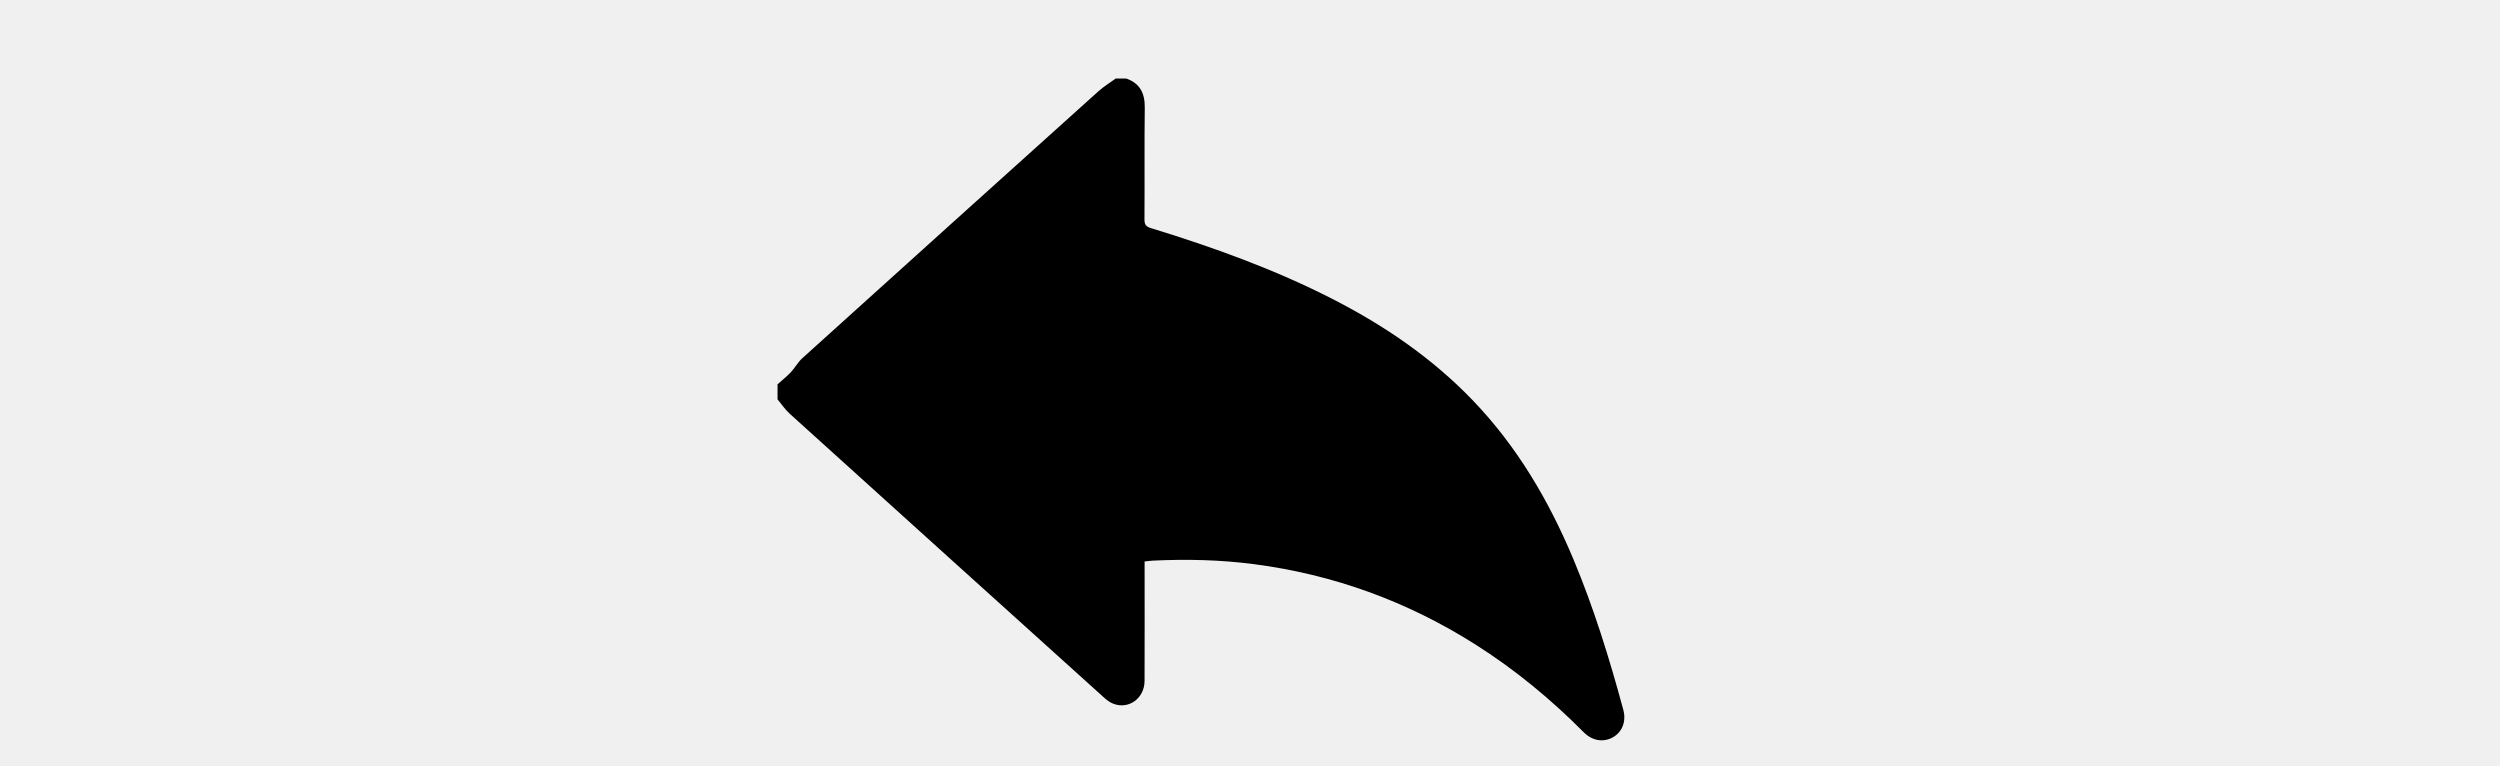
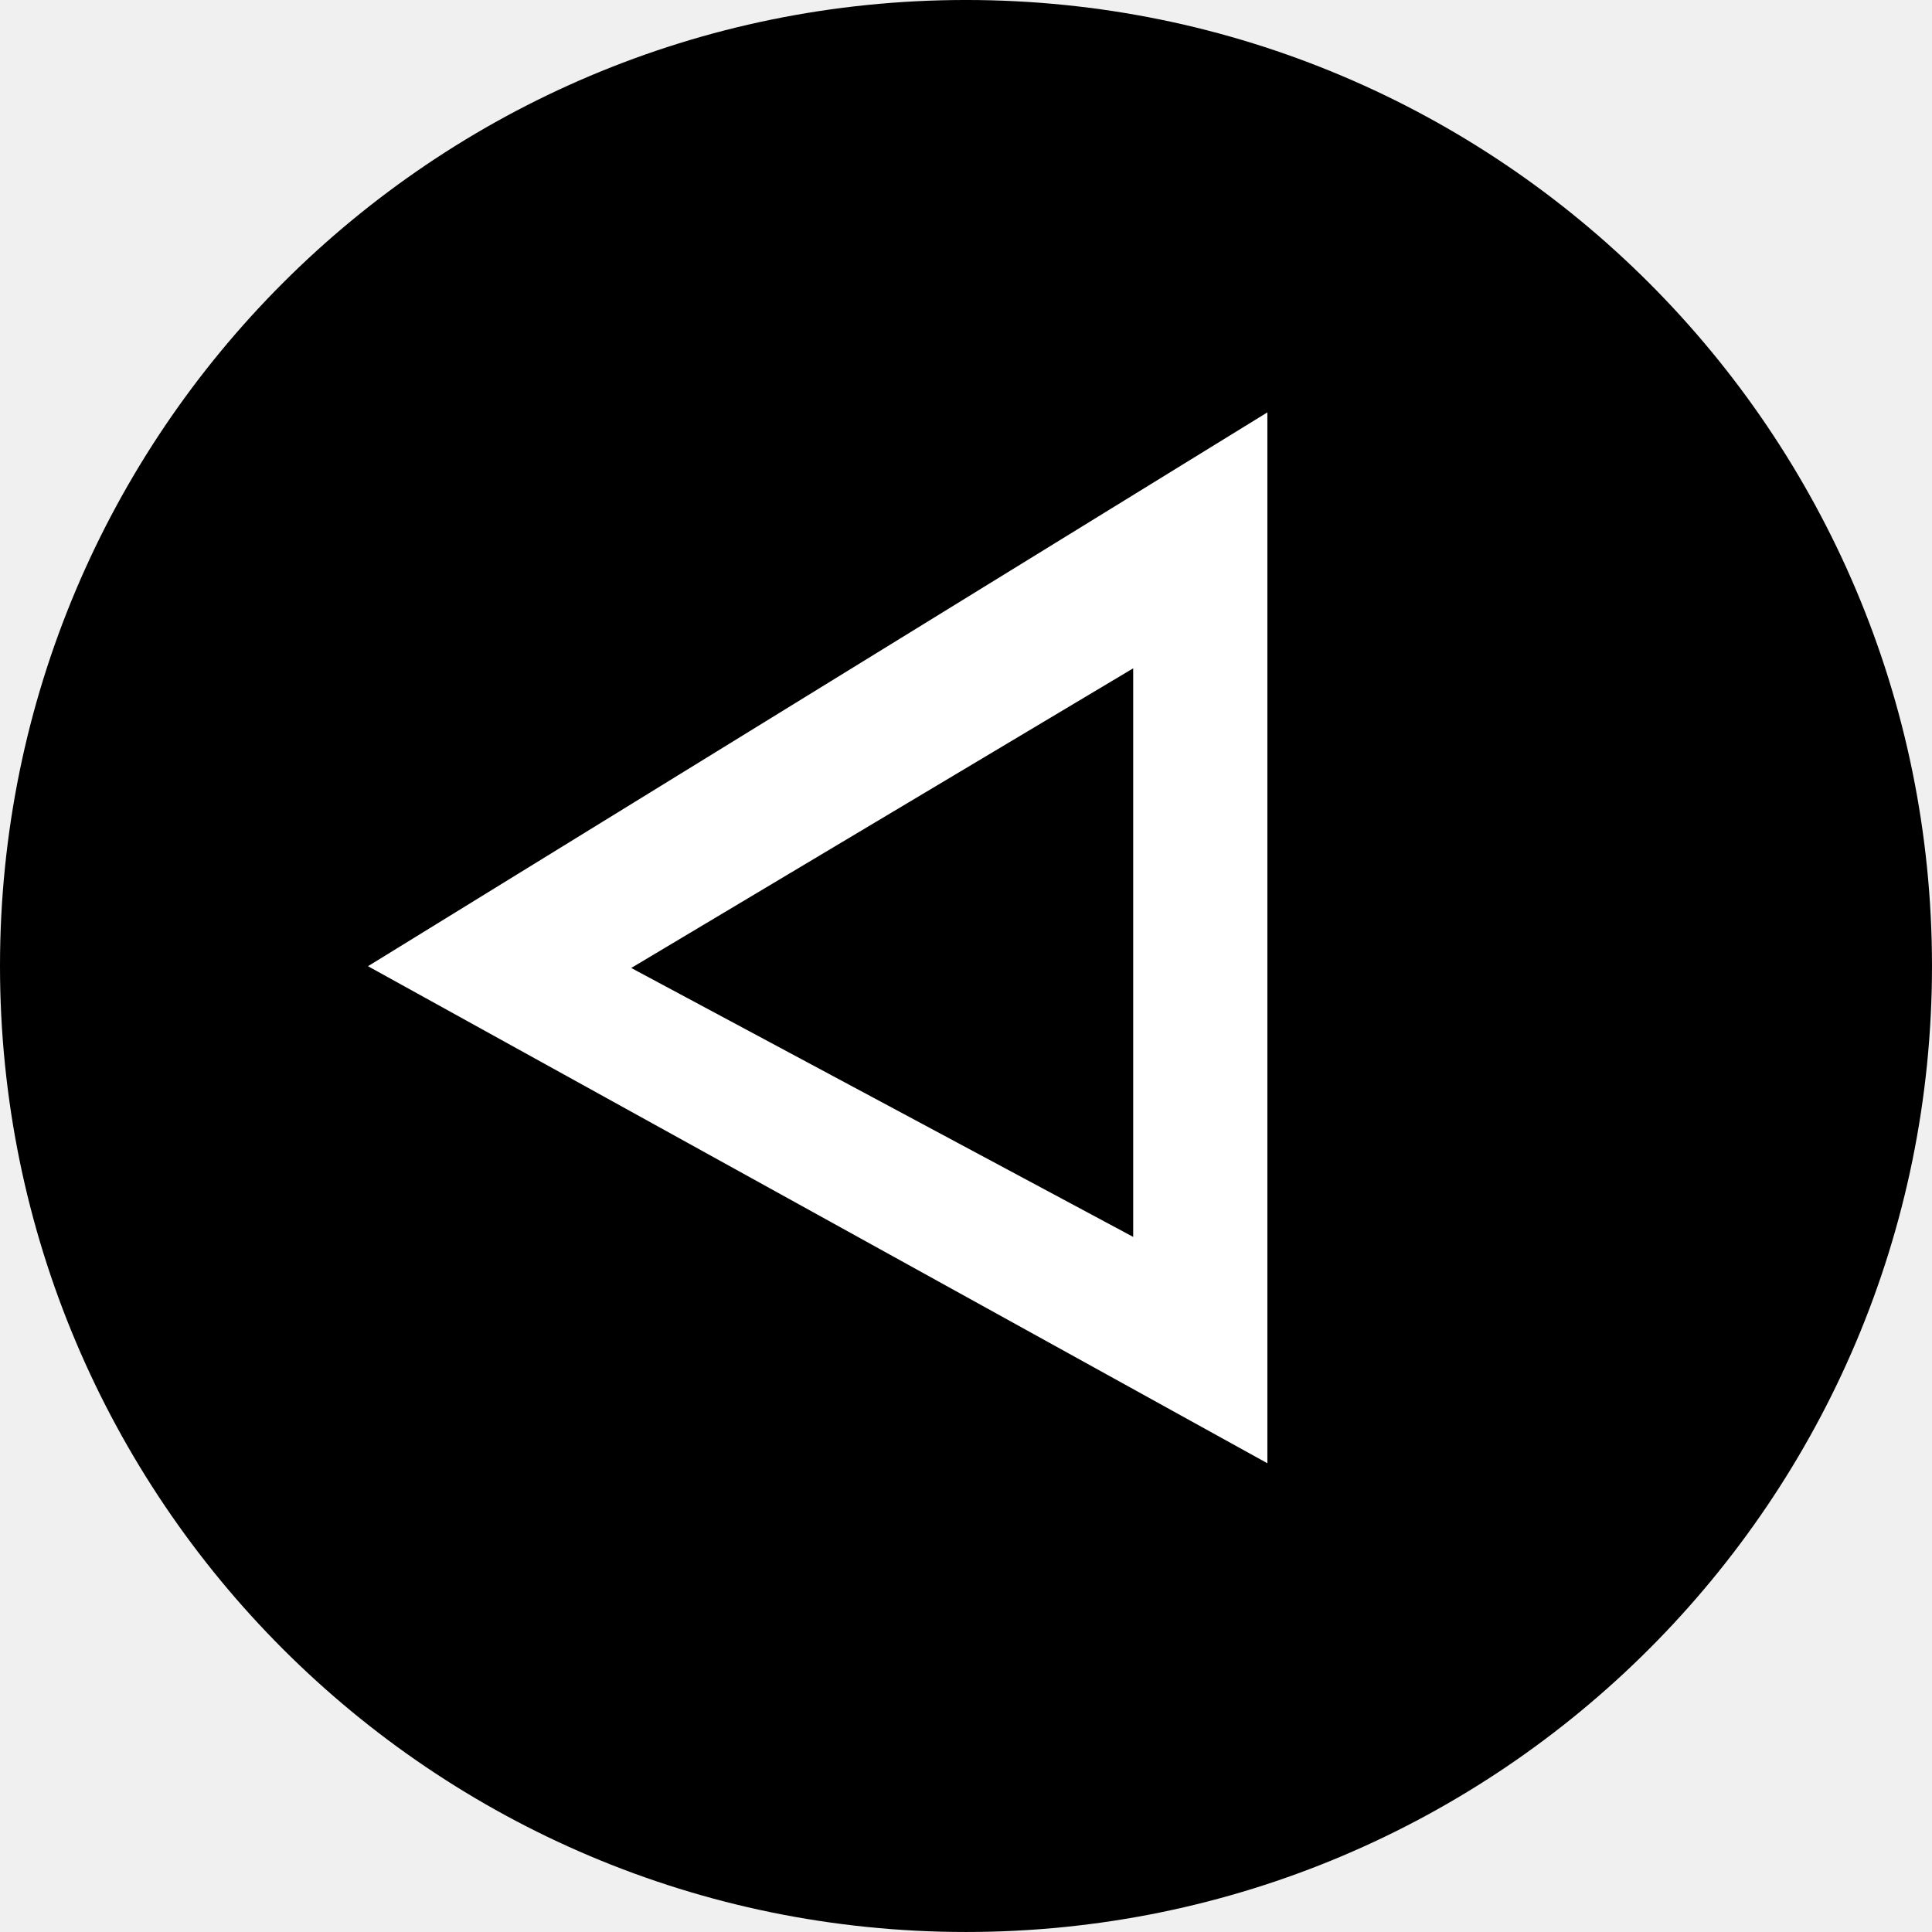
- <svg xmlns="http://www.w3.org/2000/svg" version="1.1" id="Layer_1" x="0px" y="0px" width="577.771px" height="177.018px" viewBox="0 0 577.771 177.018" enable-background="new 0 0 577.771 177.018" xml:space="preserve">
+ <svg xmlns="http://www.w3.org/2000/svg" version="1.1" id="Layer_1" x="0px" y="0px" width="207.276px" height="207.277px" viewBox="193 -17.936 207.276 207.277" enable-background="new 193 -17.936 207.276 207.277" xml:space="preserve">
+   <circle fill-rule="evenodd" clip-rule="evenodd" cx="296.638" cy="85.701" r="103.638" />
  <g>
-     <g>
-       <path fill-rule="evenodd" clip-rule="evenodd" d="M260.275,18.142c3.182,1.12,4.33,3.411,4.289,6.713    c-0.106,8.608-0.008,17.218-0.068,25.827c-0.008,1.182,0.303,1.67,1.452,2.023c14.492,4.448,28.725,9.573,42.243,16.515    c11.941,6.131,22.895,13.625,32.229,23.355c10.205,10.638,17.522,23.101,23.186,36.614c4.743,11.317,8.352,23.012,11.55,34.841    c0.723,2.674-0.22,5.124-2.397,6.362c-2.171,1.233-4.771,0.826-6.715-1.13c-7.636-7.685-15.94-14.539-25.102-20.338    c-15.711-9.946-32.781-16.161-51.223-18.554c-7.715-1.002-15.469-1.176-23.237-0.808c-0.614,0.029-1.226,0.122-1.954,0.197    c0,0.604,0,1.131,0,1.657c0,8.654,0.022,17.308-0.011,25.962c-0.015,3.996-3.652,6.639-7.212,5.264    c-0.727-0.28-1.418-0.764-2.003-1.29c-24.278-21.896-48.547-43.803-72.791-65.737c-1.067-0.965-1.882-2.208-2.814-3.321    c0-1.16,0-2.32,0-3.48c1.025-0.918,2.116-1.775,3.056-2.773c0.961-1.021,1.641-2.329,2.671-3.26    c22.779-20.583,45.584-41.139,68.41-61.671c1.234-1.111,2.683-1.984,4.031-2.968C258.669,18.142,259.473,18.142,260.275,18.142z" />
-     </g>
+     <polygon fill="#FFFFFF" points="328.472,27.202 328.472,138.202 233.472,85.701  " />
+     <path fill="#FFFFFF" d="M328.972,139.05L232.48,85.725l96.492-59.418V139.05z M234.463,85.678l93.508,51.676V28.097L234.463,85.678   z" />
+   </g>
+   <g>
+     <polygon points="314.575,53.766 314.575,114.766 260.722,85.914  " />
  </g>
</svg>
